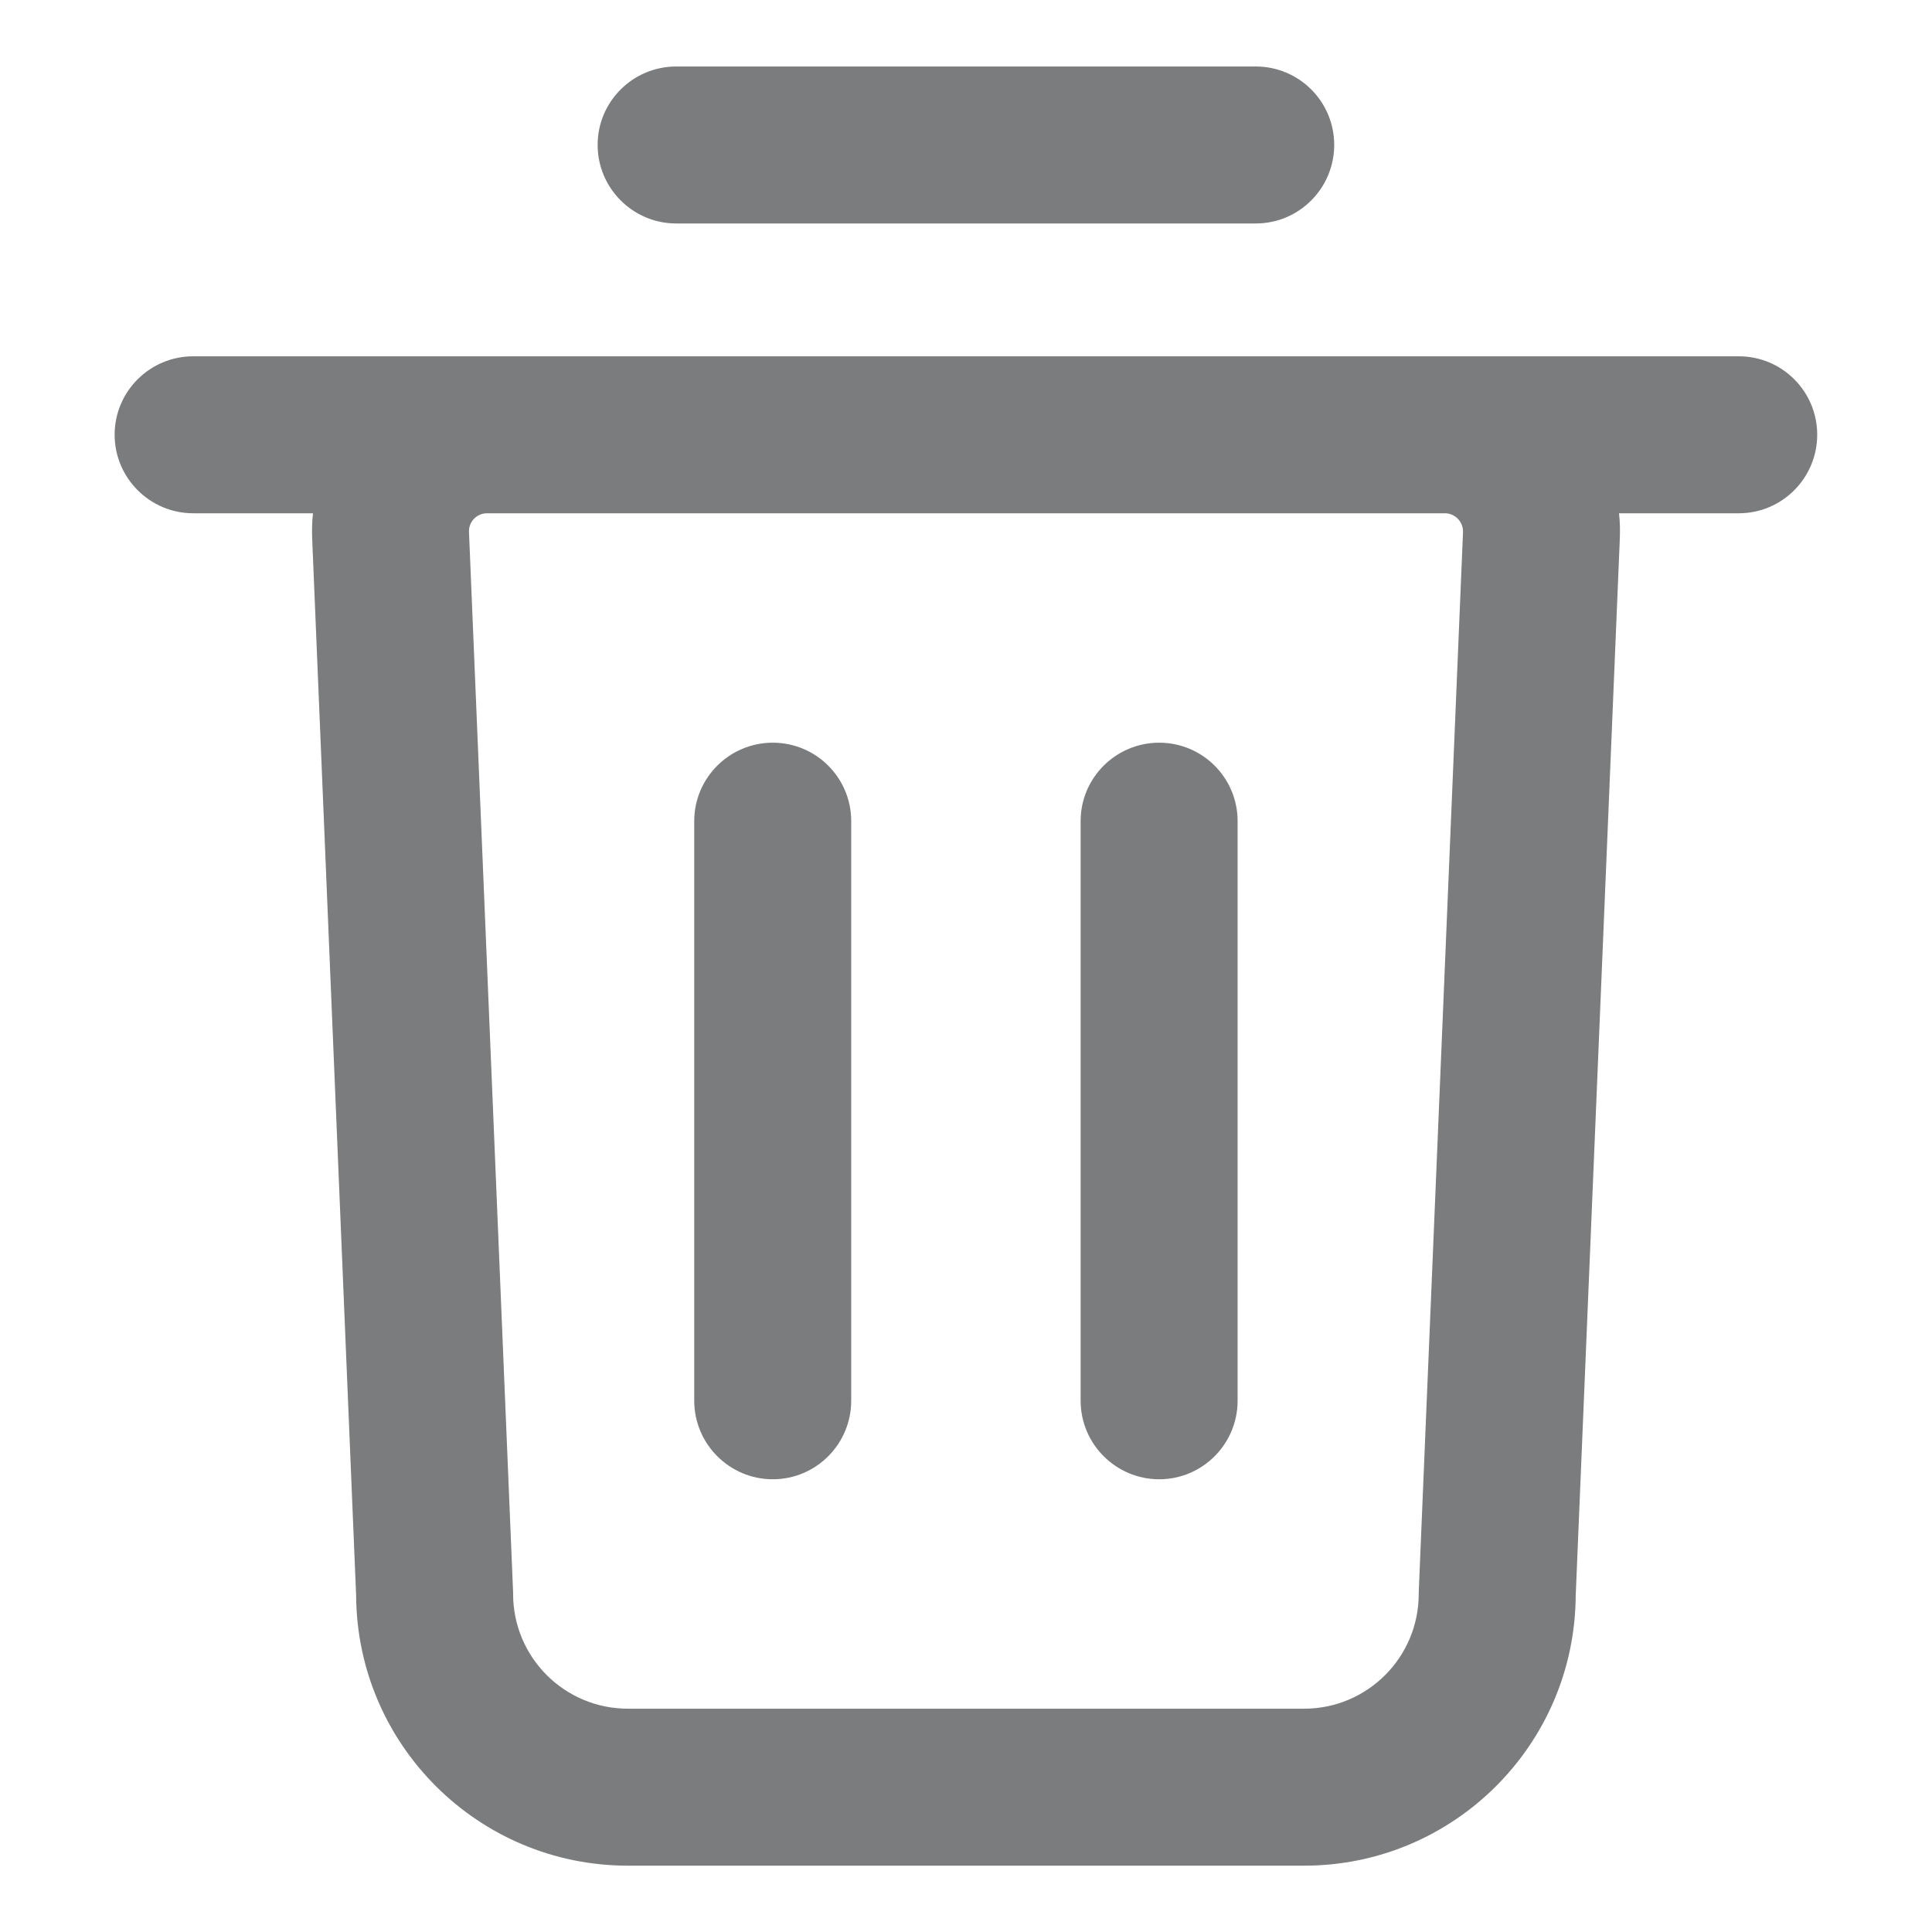
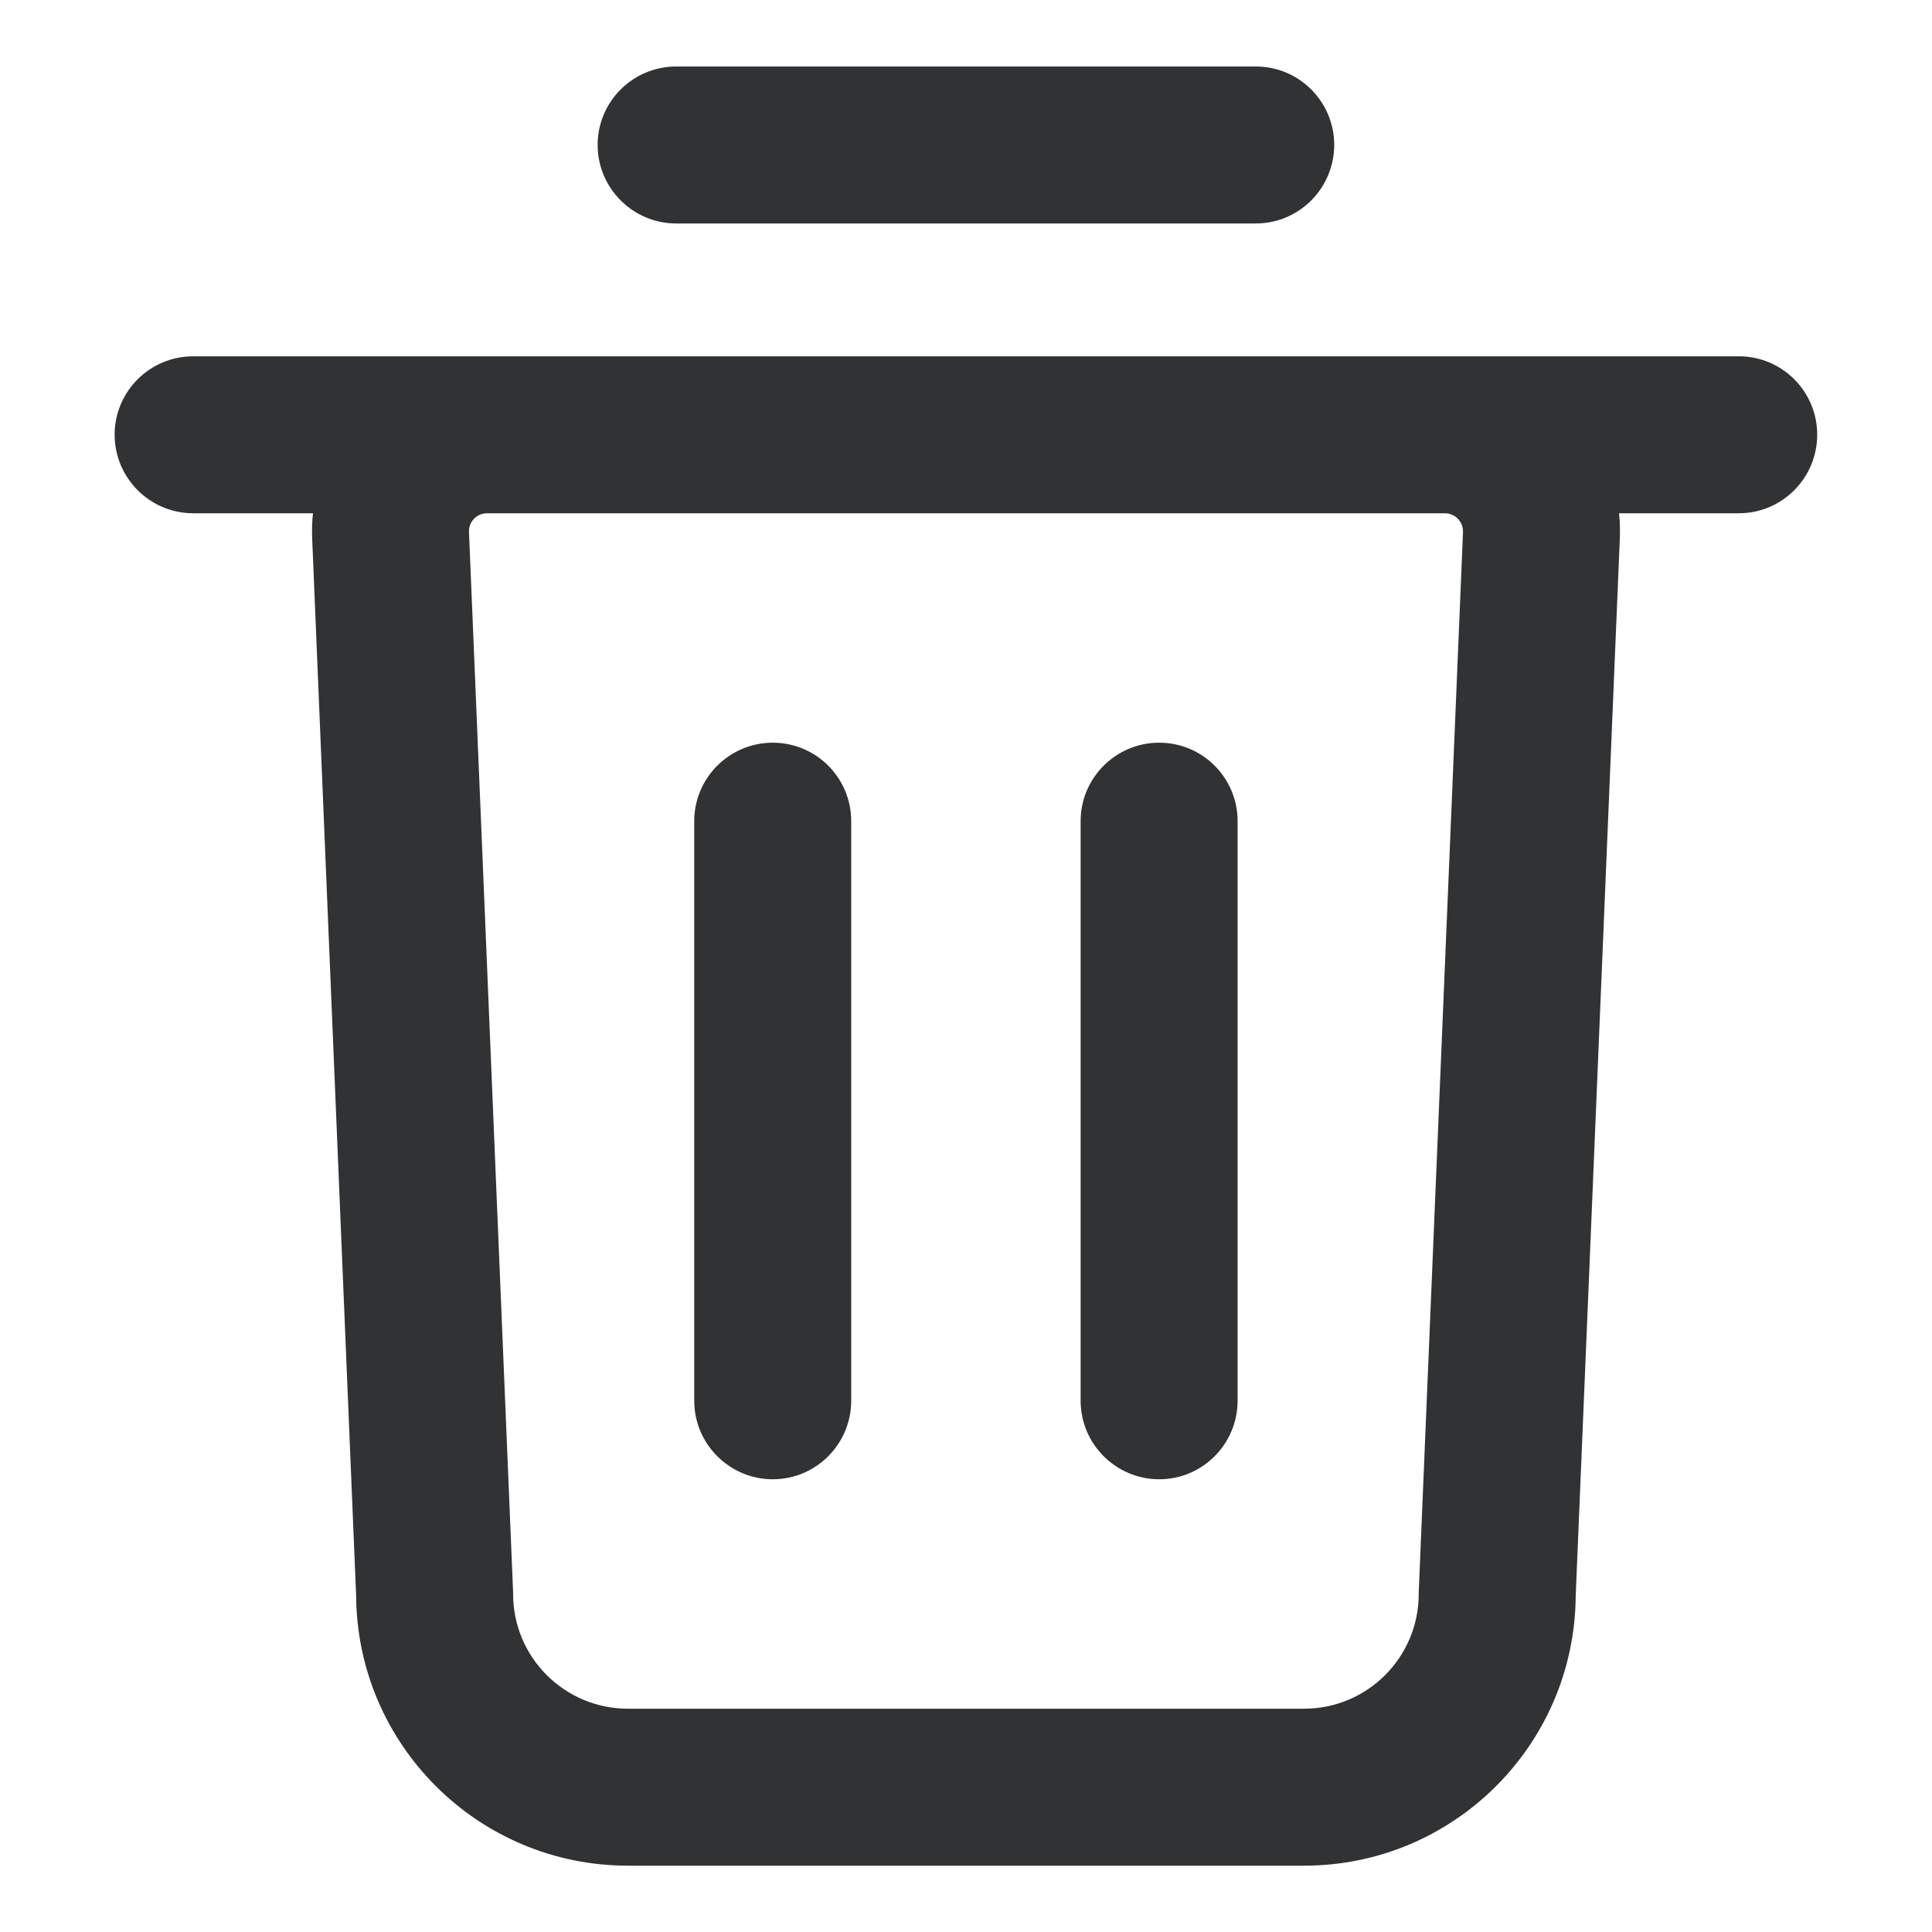
<svg xmlns="http://www.w3.org/2000/svg" width="12" height="12" viewBox="0 0 12 12" fill="none">
-   <path fill-rule="evenodd" clip-rule="evenodd" d="M3.712 0.9C3.712 0.631 3.931 0.413 4.2 0.413H7.8C8.069 0.413 8.287 0.631 8.287 0.9C8.287 1.169 8.069 1.388 7.8 1.388H4.2C3.931 1.388 3.712 1.169 3.712 0.9ZM0.712 2.7C0.712 2.431 0.931 2.213 1.2 2.213H10.8C11.069 2.213 11.287 2.431 11.287 2.7C11.287 2.969 11.069 3.188 10.8 3.188H10.056C10.062 3.239 10.063 3.292 10.061 3.345L9.787 9.911C9.781 10.838 9.028 11.588 8.1 11.588H3.9C2.972 11.588 2.218 10.838 2.212 9.911L1.939 3.345C1.937 3.292 1.938 3.239 1.944 3.188H1.2C0.931 3.188 0.712 2.969 0.712 2.7ZM3.025 3.188C2.961 3.188 2.91 3.241 2.913 3.305L3.187 9.89V9.9C3.187 10.294 3.506 10.613 3.9 10.613H8.1C8.493 10.613 8.812 10.294 8.812 9.9V9.89L9.087 3.305C9.089 3.241 9.038 3.188 8.974 3.188H3.025ZM4.8 4.613C5.069 4.613 5.287 4.831 5.287 5.1V8.7C5.287 8.969 5.069 9.188 4.8 9.188C4.531 9.188 4.312 8.969 4.312 8.7V5.1C4.312 4.831 4.531 4.613 4.8 4.613ZM7.2 4.613C7.469 4.613 7.687 4.831 7.687 5.1V8.7C7.687 8.969 7.469 9.188 7.2 9.188C6.931 9.188 6.712 8.969 6.712 8.7V5.1C6.712 4.831 6.931 4.613 7.2 4.613Z" fill="#303234" fill-opacity="0.64" />
+   <path fill-rule="evenodd" clip-rule="evenodd" d="M3.712 0.9C3.712 0.631 3.931 0.413 4.2 0.413H7.8C8.069 0.413 8.287 0.631 8.287 0.9C8.287 1.169 8.069 1.388 7.8 1.388H4.2C3.931 1.388 3.712 1.169 3.712 0.9ZM0.712 2.7C0.712 2.431 0.931 2.213 1.2 2.213H10.8C11.069 2.213 11.287 2.431 11.287 2.7C11.287 2.969 11.069 3.188 10.8 3.188H10.056C10.062 3.239 10.063 3.292 10.061 3.345L9.787 9.911C9.781 10.838 9.028 11.588 8.1 11.588H3.9C2.972 11.588 2.218 10.838 2.212 9.911L1.939 3.345C1.937 3.292 1.938 3.239 1.944 3.188H1.2C0.931 3.188 0.712 2.969 0.712 2.7ZM3.025 3.188C2.961 3.188 2.91 3.241 2.913 3.305L3.187 9.89V9.9C3.187 10.294 3.506 10.613 3.9 10.613H8.1C8.493 10.613 8.812 10.294 8.812 9.9V9.89L9.087 3.305C9.089 3.241 9.038 3.188 8.974 3.188H3.025ZM4.8 4.613C5.069 4.613 5.287 4.831 5.287 5.1V8.7C5.287 8.969 5.069 9.188 4.8 9.188C4.531 9.188 4.312 8.969 4.312 8.7V5.1C4.312 4.831 4.531 4.613 4.8 4.613ZM7.2 4.613C7.469 4.613 7.687 4.831 7.687 5.1V8.7C7.687 8.969 7.469 9.188 7.2 9.188C6.931 9.188 6.712 8.969 6.712 8.7V5.1C6.712 4.831 6.931 4.613 7.2 4.613Z" fill="#303234" />
</svg>
